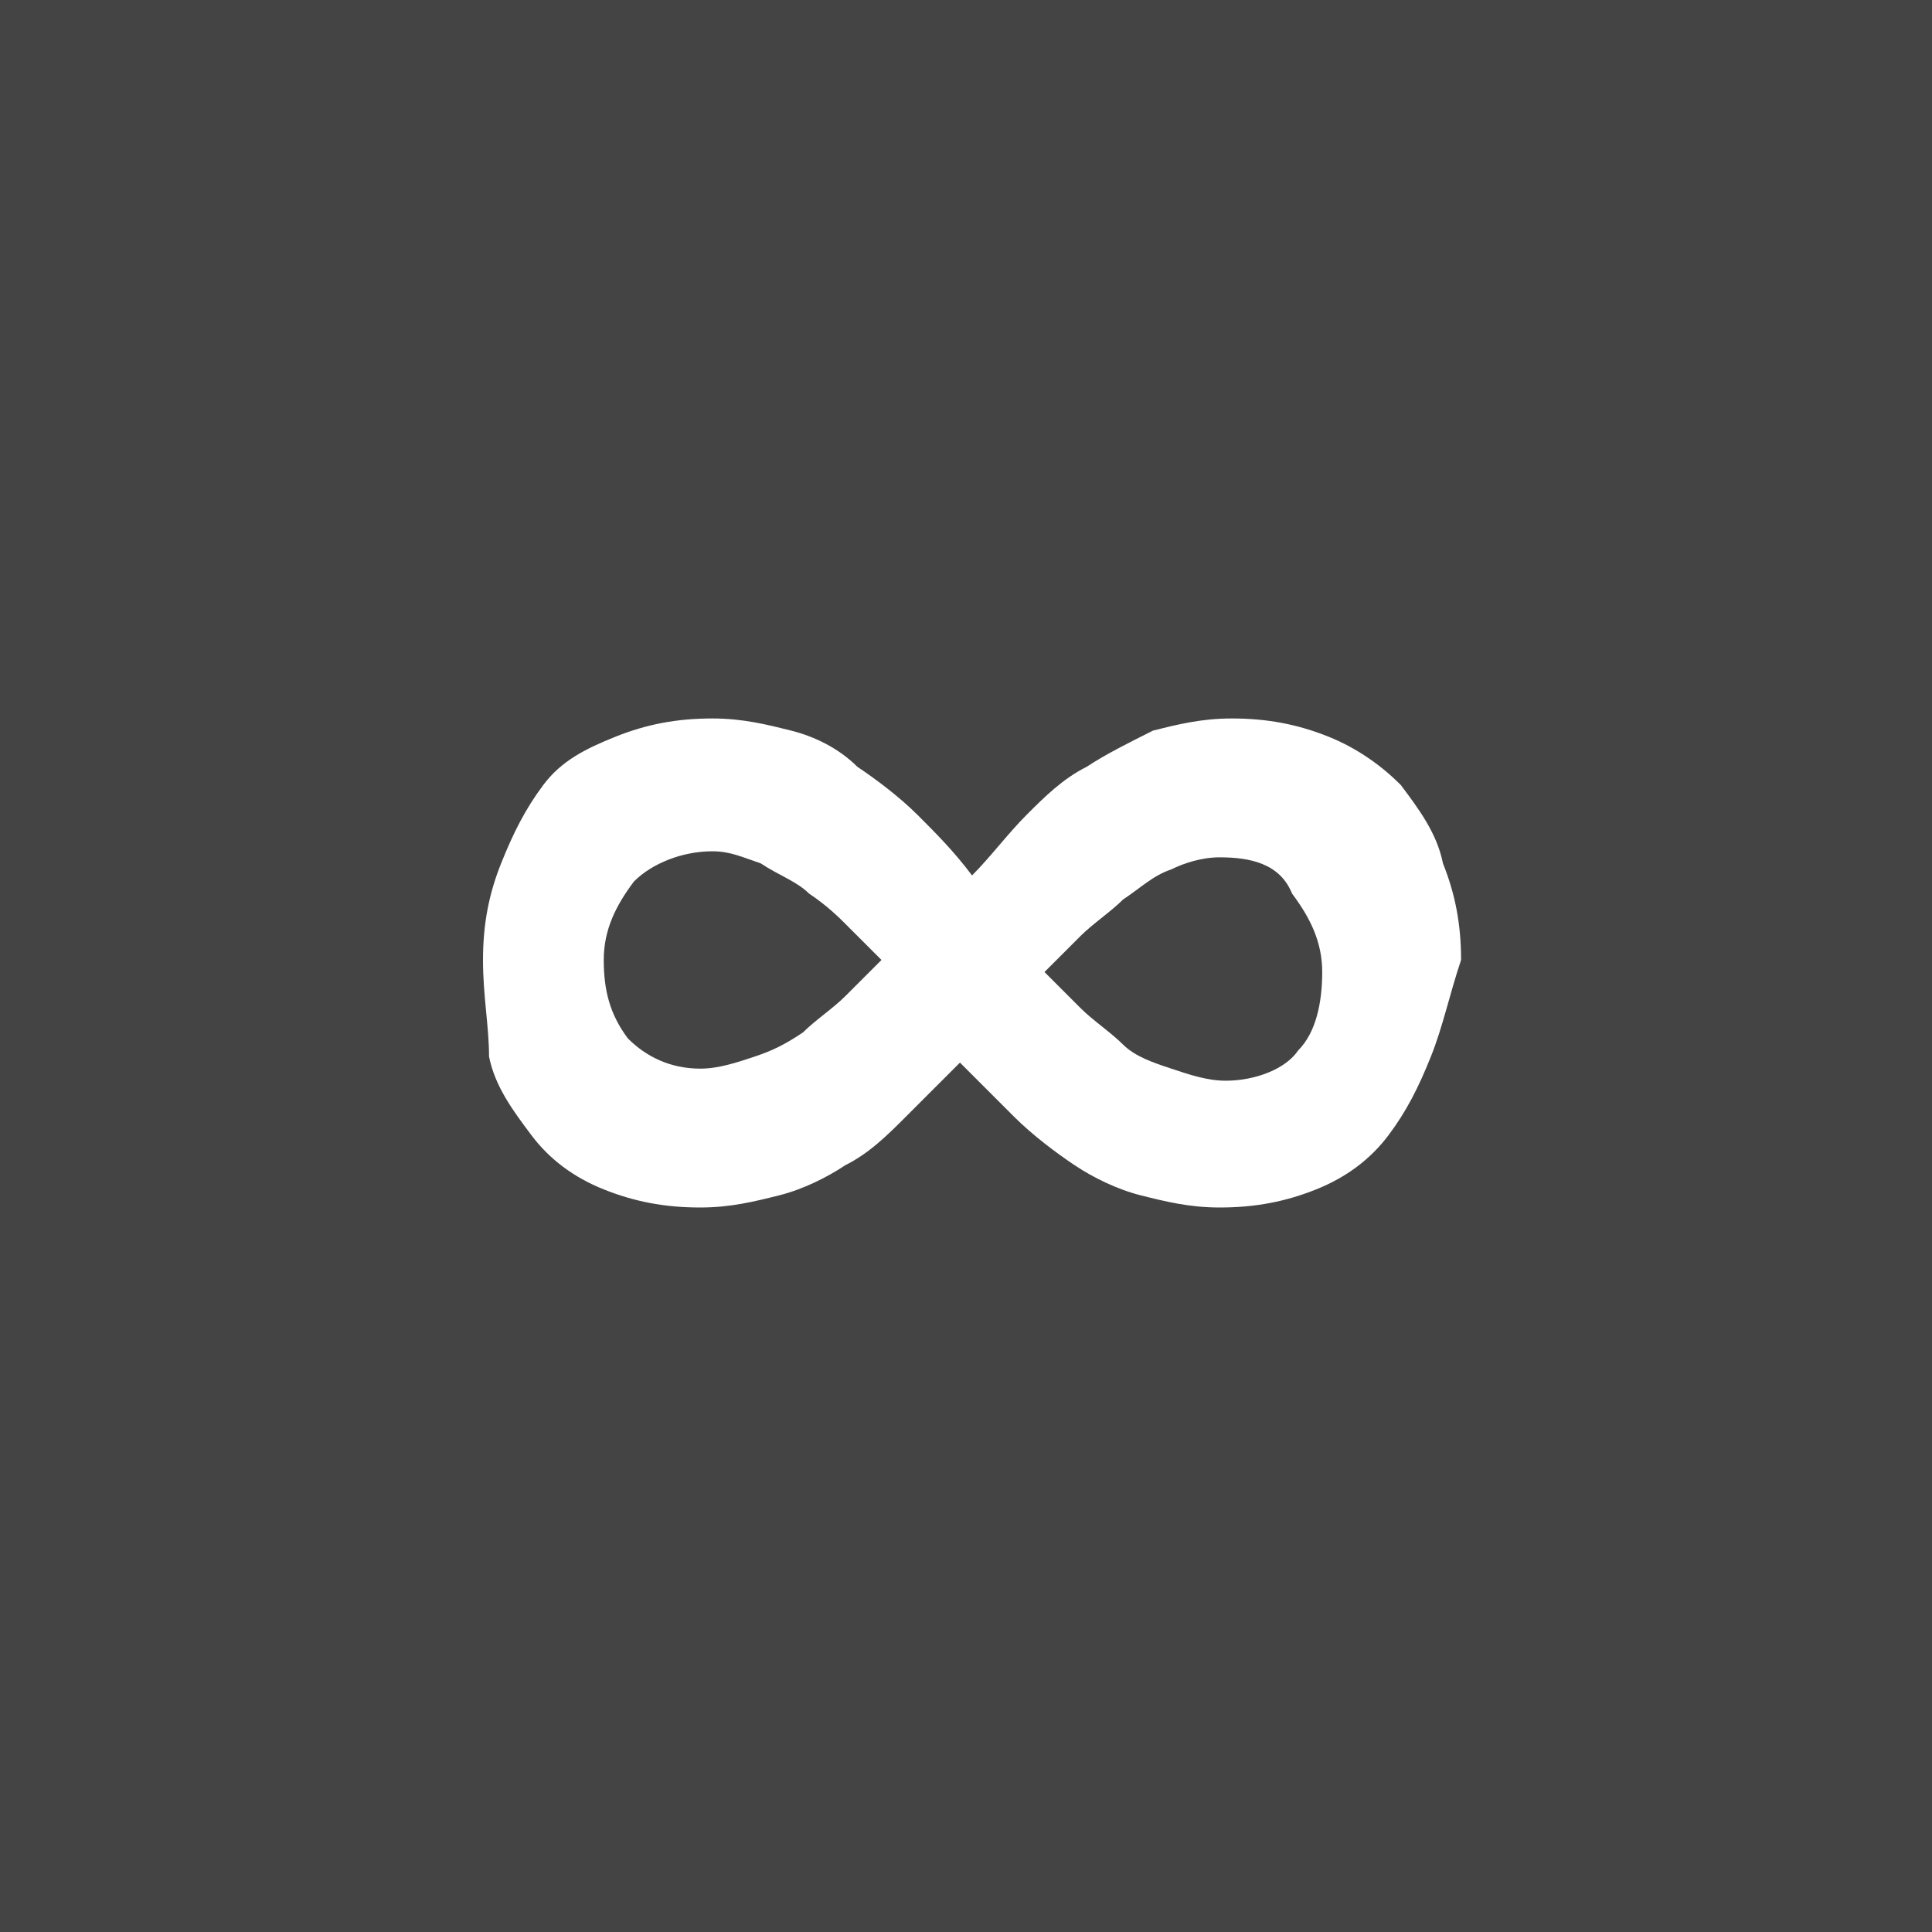
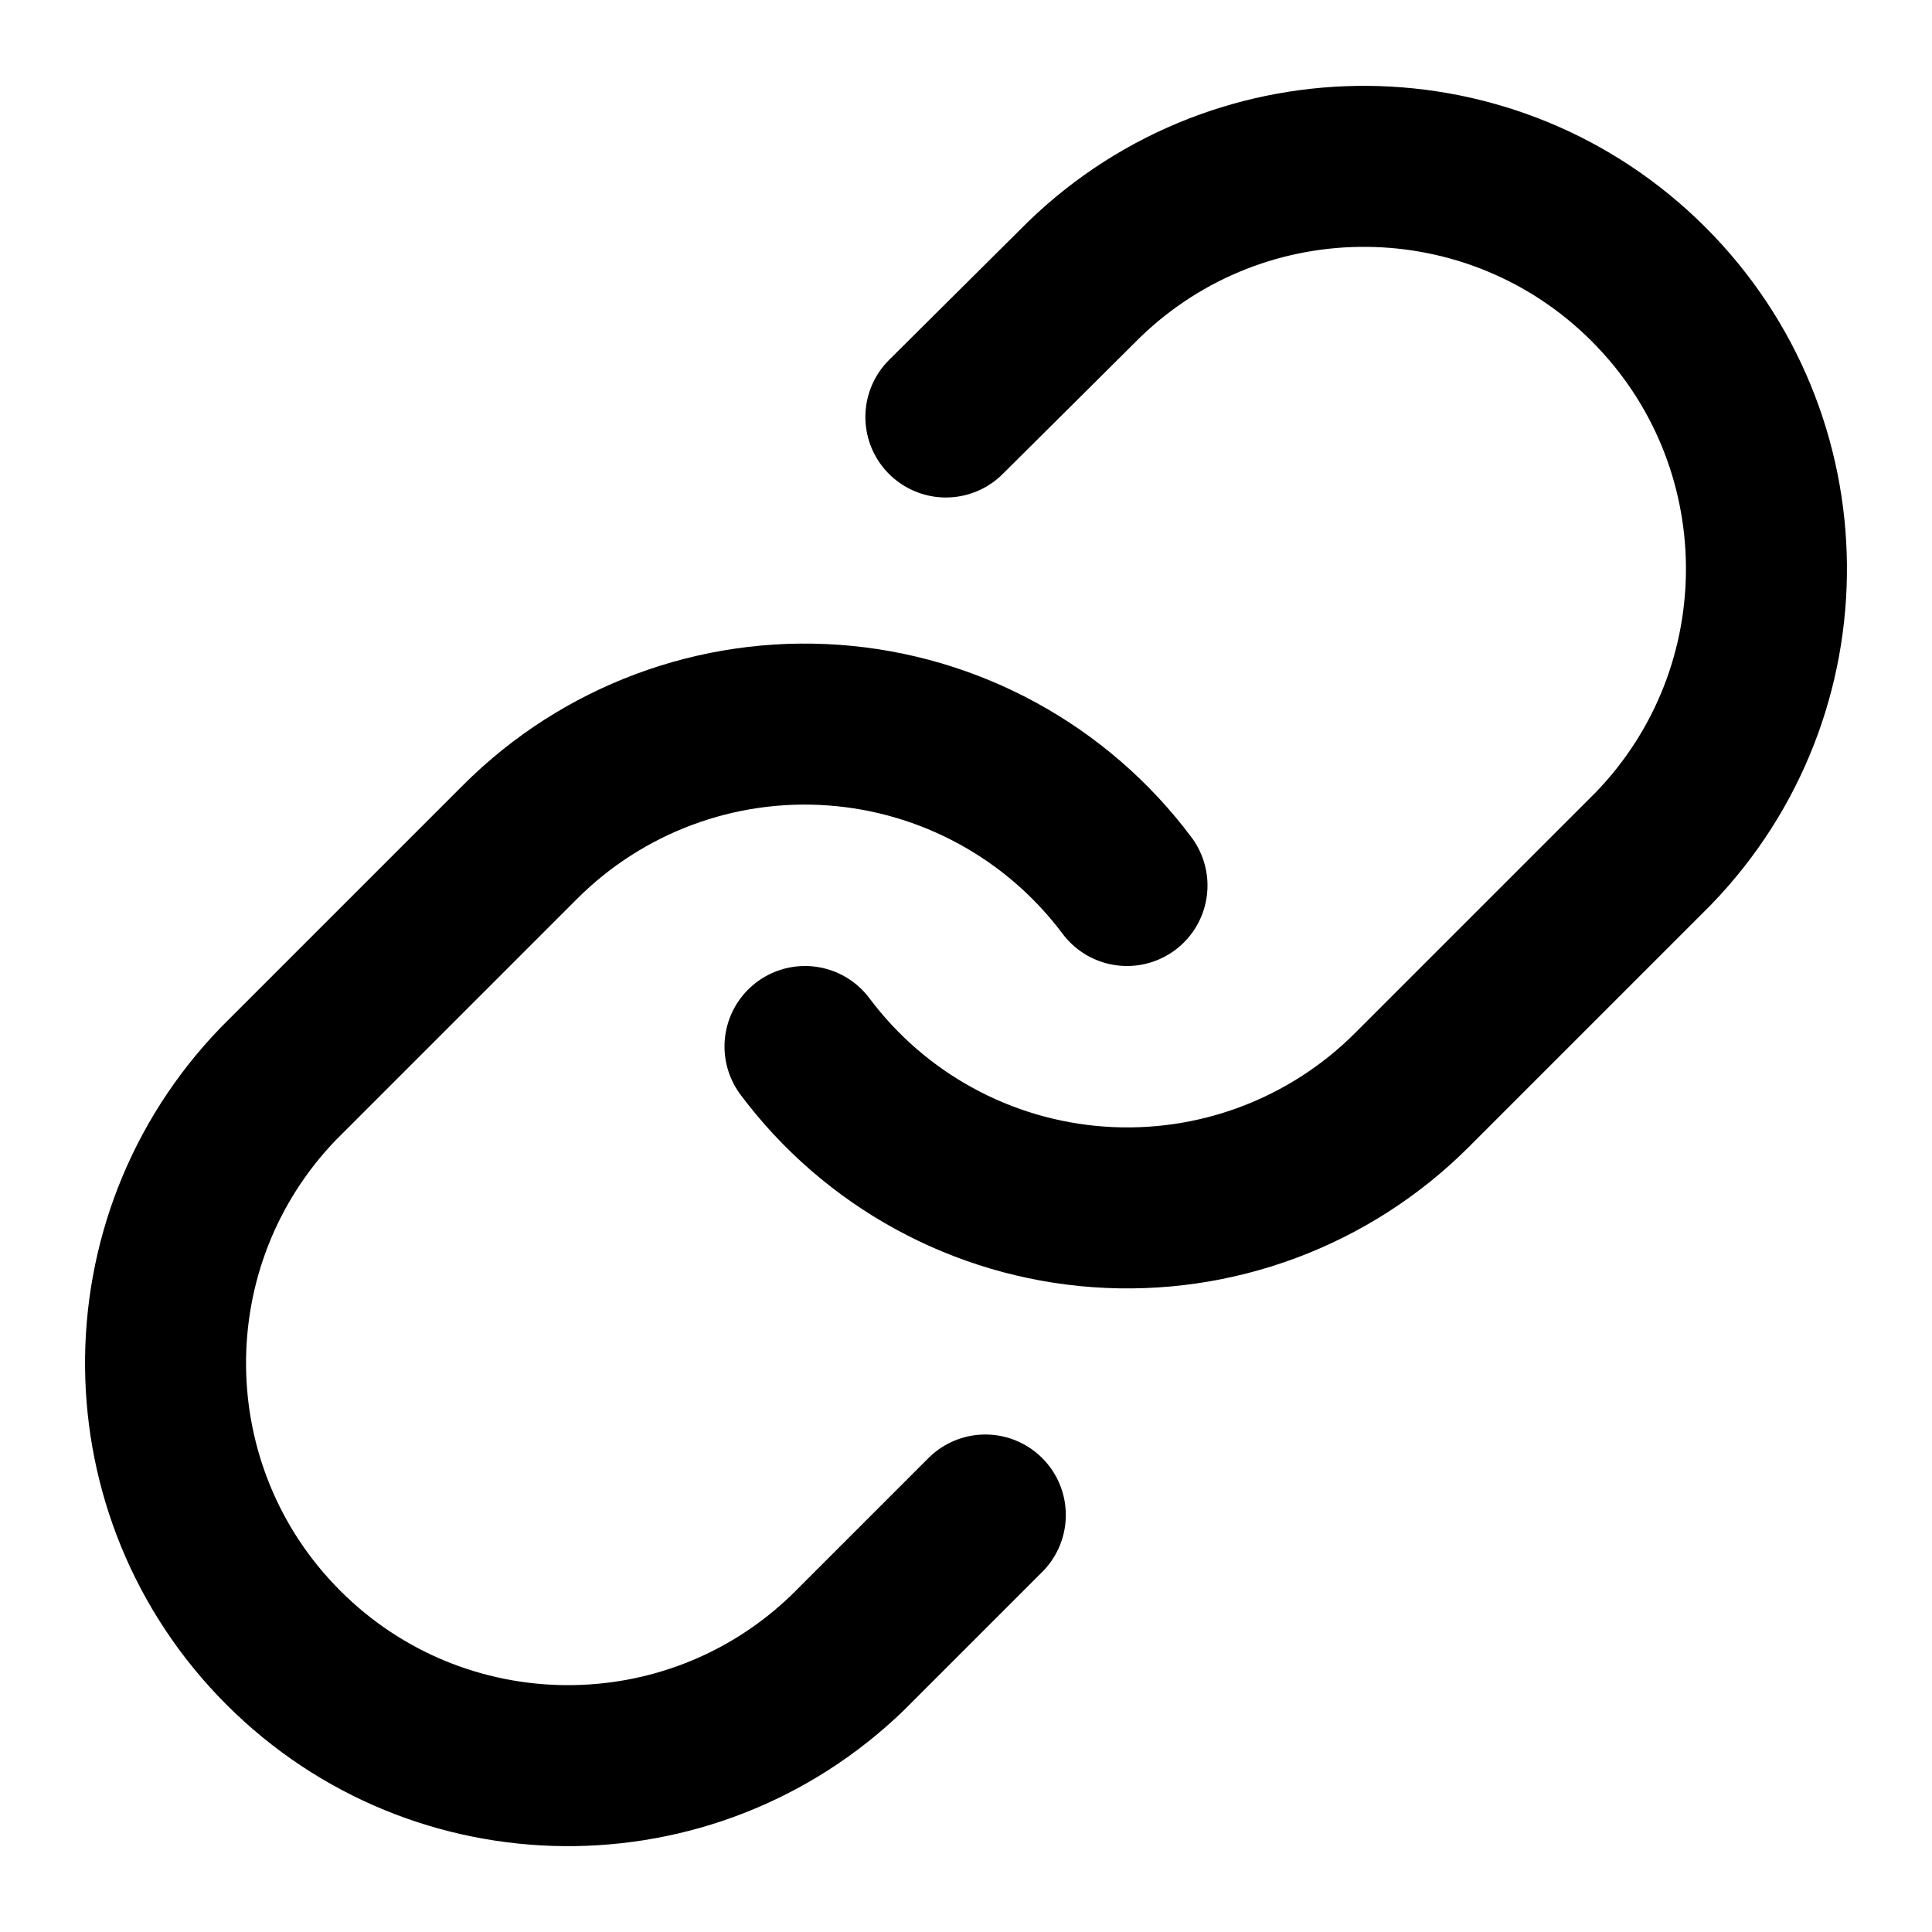
- <svg xmlns="http://www.w3.org/2000/svg" version="1.1" id="Layer_1" x="0px" y="0px" width="32px" height="32px" viewBox="0 0 32 32" enable-background="new 0 0 32 32" xml:space="preserve">
-   <path fill="#444444" d="M20.2,14.2c-0.3,0-0.6,0.1-0.8,0.2c-0.3,0.1-0.5,0.3-0.8,0.5c-0.2,0.2-0.5,0.4-0.7,0.6  c-0.2,0.2-0.4,0.4-0.6,0.6c0.2,0.2,0.4,0.4,0.6,0.6c0.2,0.2,0.5,0.4,0.7,0.6c0.2,0.2,0.5,0.3,0.8,0.4c0.3,0.1,0.6,0.2,0.9,0.2  c0.5,0,1-0.2,1.2-0.5c0.3-0.3,0.4-0.8,0.4-1.3c0-0.5-0.2-0.9-0.5-1.3C21.2,14.3,20.7,14.2,20.2,14.2z" />
-   <path fill="#444444" d="M13.4,14.8c-0.2-0.2-0.5-0.3-0.8-0.5c-0.3-0.1-0.5-0.2-0.8-0.2c-0.5,0-1,0.2-1.3,0.5  c-0.3,0.4-0.5,0.8-0.5,1.3c0,0.5,0.1,0.9,0.4,1.3c0.3,0.3,0.7,0.5,1.2,0.5c0.3,0,0.6-0.1,0.9-0.2c0.3-0.1,0.5-0.2,0.8-0.4  c0.2-0.2,0.5-0.4,0.7-0.6c0.2-0.2,0.4-0.4,0.6-0.6c-0.2-0.2-0.4-0.4-0.6-0.6C13.9,15.2,13.7,15,13.4,14.8z" />
-   <path fill="#444444" d="M0,0v32h32V0H0z M23.7,17.5c-0.2,0.5-0.4,0.9-0.7,1.3c-0.3,0.4-0.7,0.7-1.2,0.9c-0.5,0.2-1,0.3-1.6,0.3  c-0.5,0-0.9-0.1-1.3-0.2c-0.4-0.1-0.8-0.3-1.1-0.5c-0.3-0.2-0.7-0.5-1-0.8c-0.3-0.3-0.6-0.6-0.9-0.9c-0.3,0.3-0.6,0.6-0.9,0.9  c-0.3,0.3-0.6,0.6-1,0.8c-0.3,0.2-0.7,0.4-1.1,0.5c-0.4,0.1-0.8,0.2-1.3,0.2c-0.6,0-1.1-0.1-1.6-0.3c-0.5-0.2-0.9-0.5-1.2-0.9  c-0.3-0.4-0.6-0.8-0.7-1.3C8.1,17,8,16.5,8,15.9c0-0.6,0.1-1.1,0.3-1.6c0.2-0.5,0.4-0.9,0.7-1.3c0.3-0.4,0.7-0.6,1.2-0.8  c0.5-0.2,1-0.3,1.6-0.3c0.5,0,0.9,0.1,1.3,0.2c0.4,0.1,0.8,0.3,1.1,0.6c0.3,0.2,0.7,0.5,1,0.8c0.3,0.3,0.6,0.6,0.9,1  c0.3-0.3,0.6-0.7,0.9-1c0.3-0.3,0.6-0.6,1-0.8c0.3-0.2,0.7-0.4,1.1-0.6c0.4-0.1,0.8-0.2,1.3-0.2c0.6,0,1.1,0.1,1.6,0.3  c0.5,0.2,0.9,0.5,1.2,0.8c0.3,0.4,0.6,0.8,0.7,1.3c0.2,0.5,0.3,1,0.3,1.6C24,16.5,23.9,17,23.7,17.5z" />
+ <svg xmlns="http://www.w3.org/2000/svg" width="24" height="24" viewBox="0 0 24 24" fill="none" stroke="currentColor" stroke-width="2" stroke-linecap="round" stroke-linejoin="round" class="feather feather-link">
+   <path d="M10 13a5 5 0 0 0 7.54.54l3-3a5 5 0 0 0-7.07-7.07l-1.72 1.71" />
+   <path d="M14 11a5 5 0 0 0-7.54-.54l-3 3a5 5 0 0 0 7.07 7.07l1.71-1.71" />
</svg>
